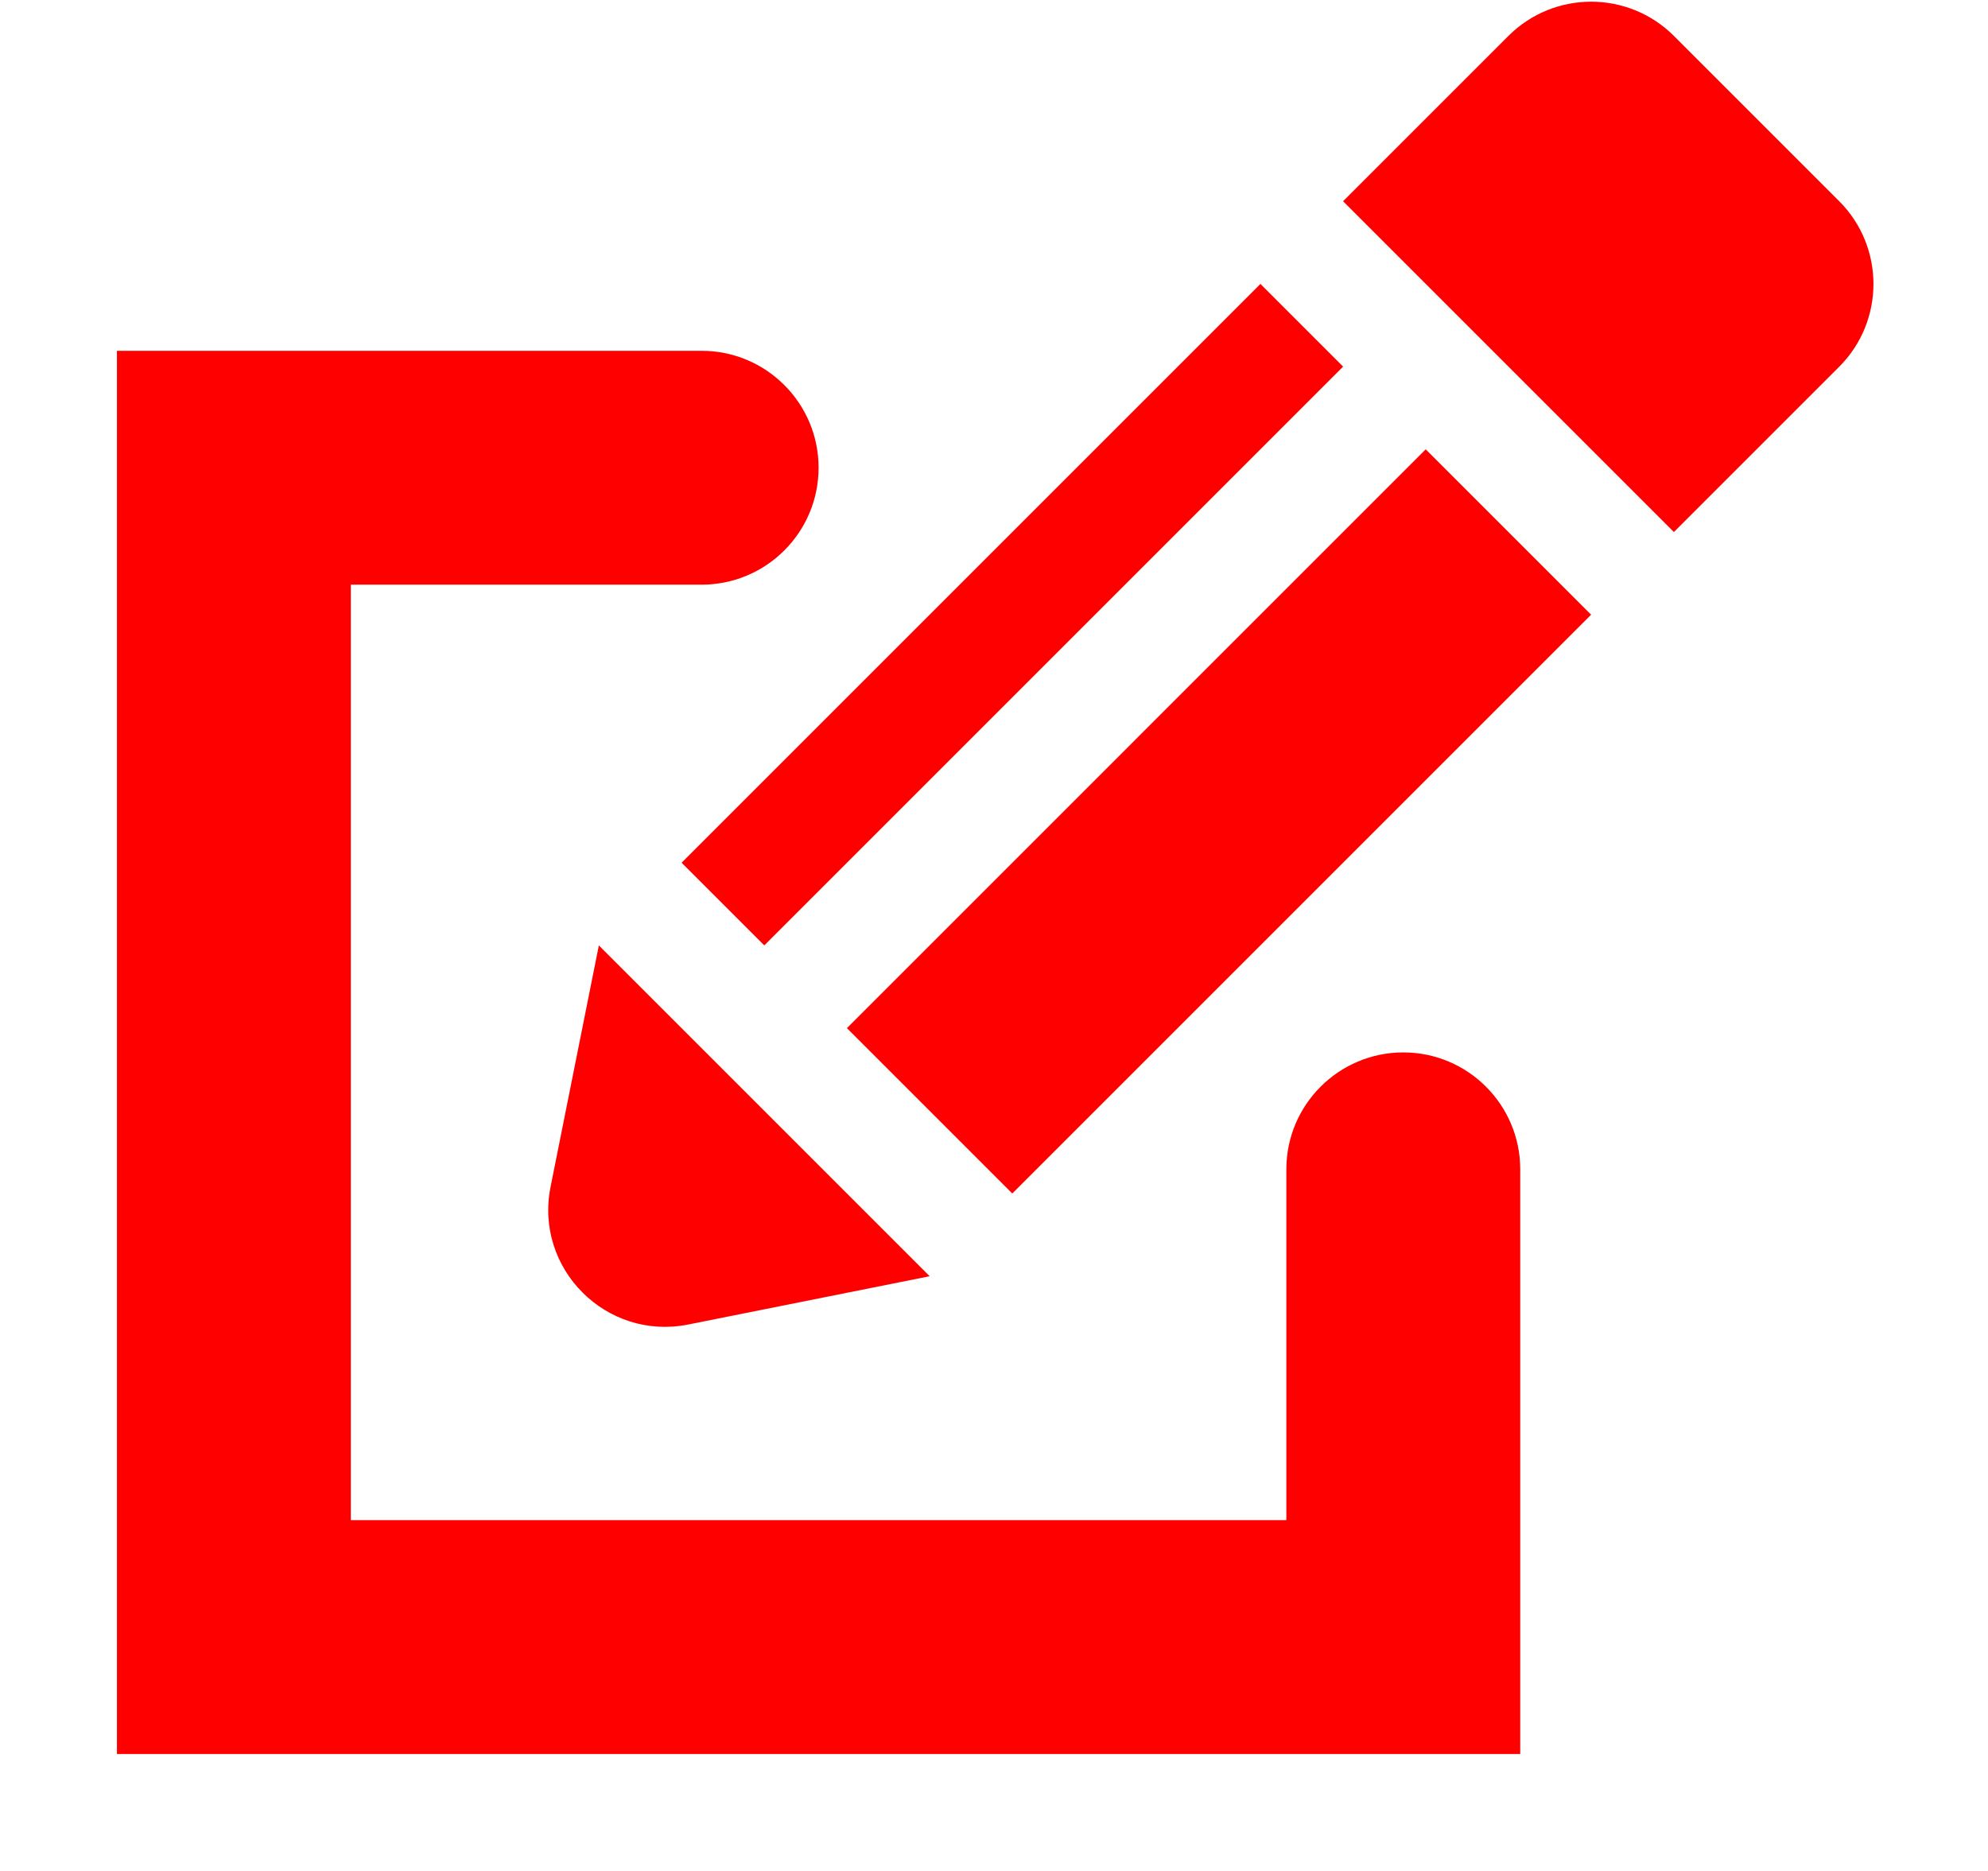
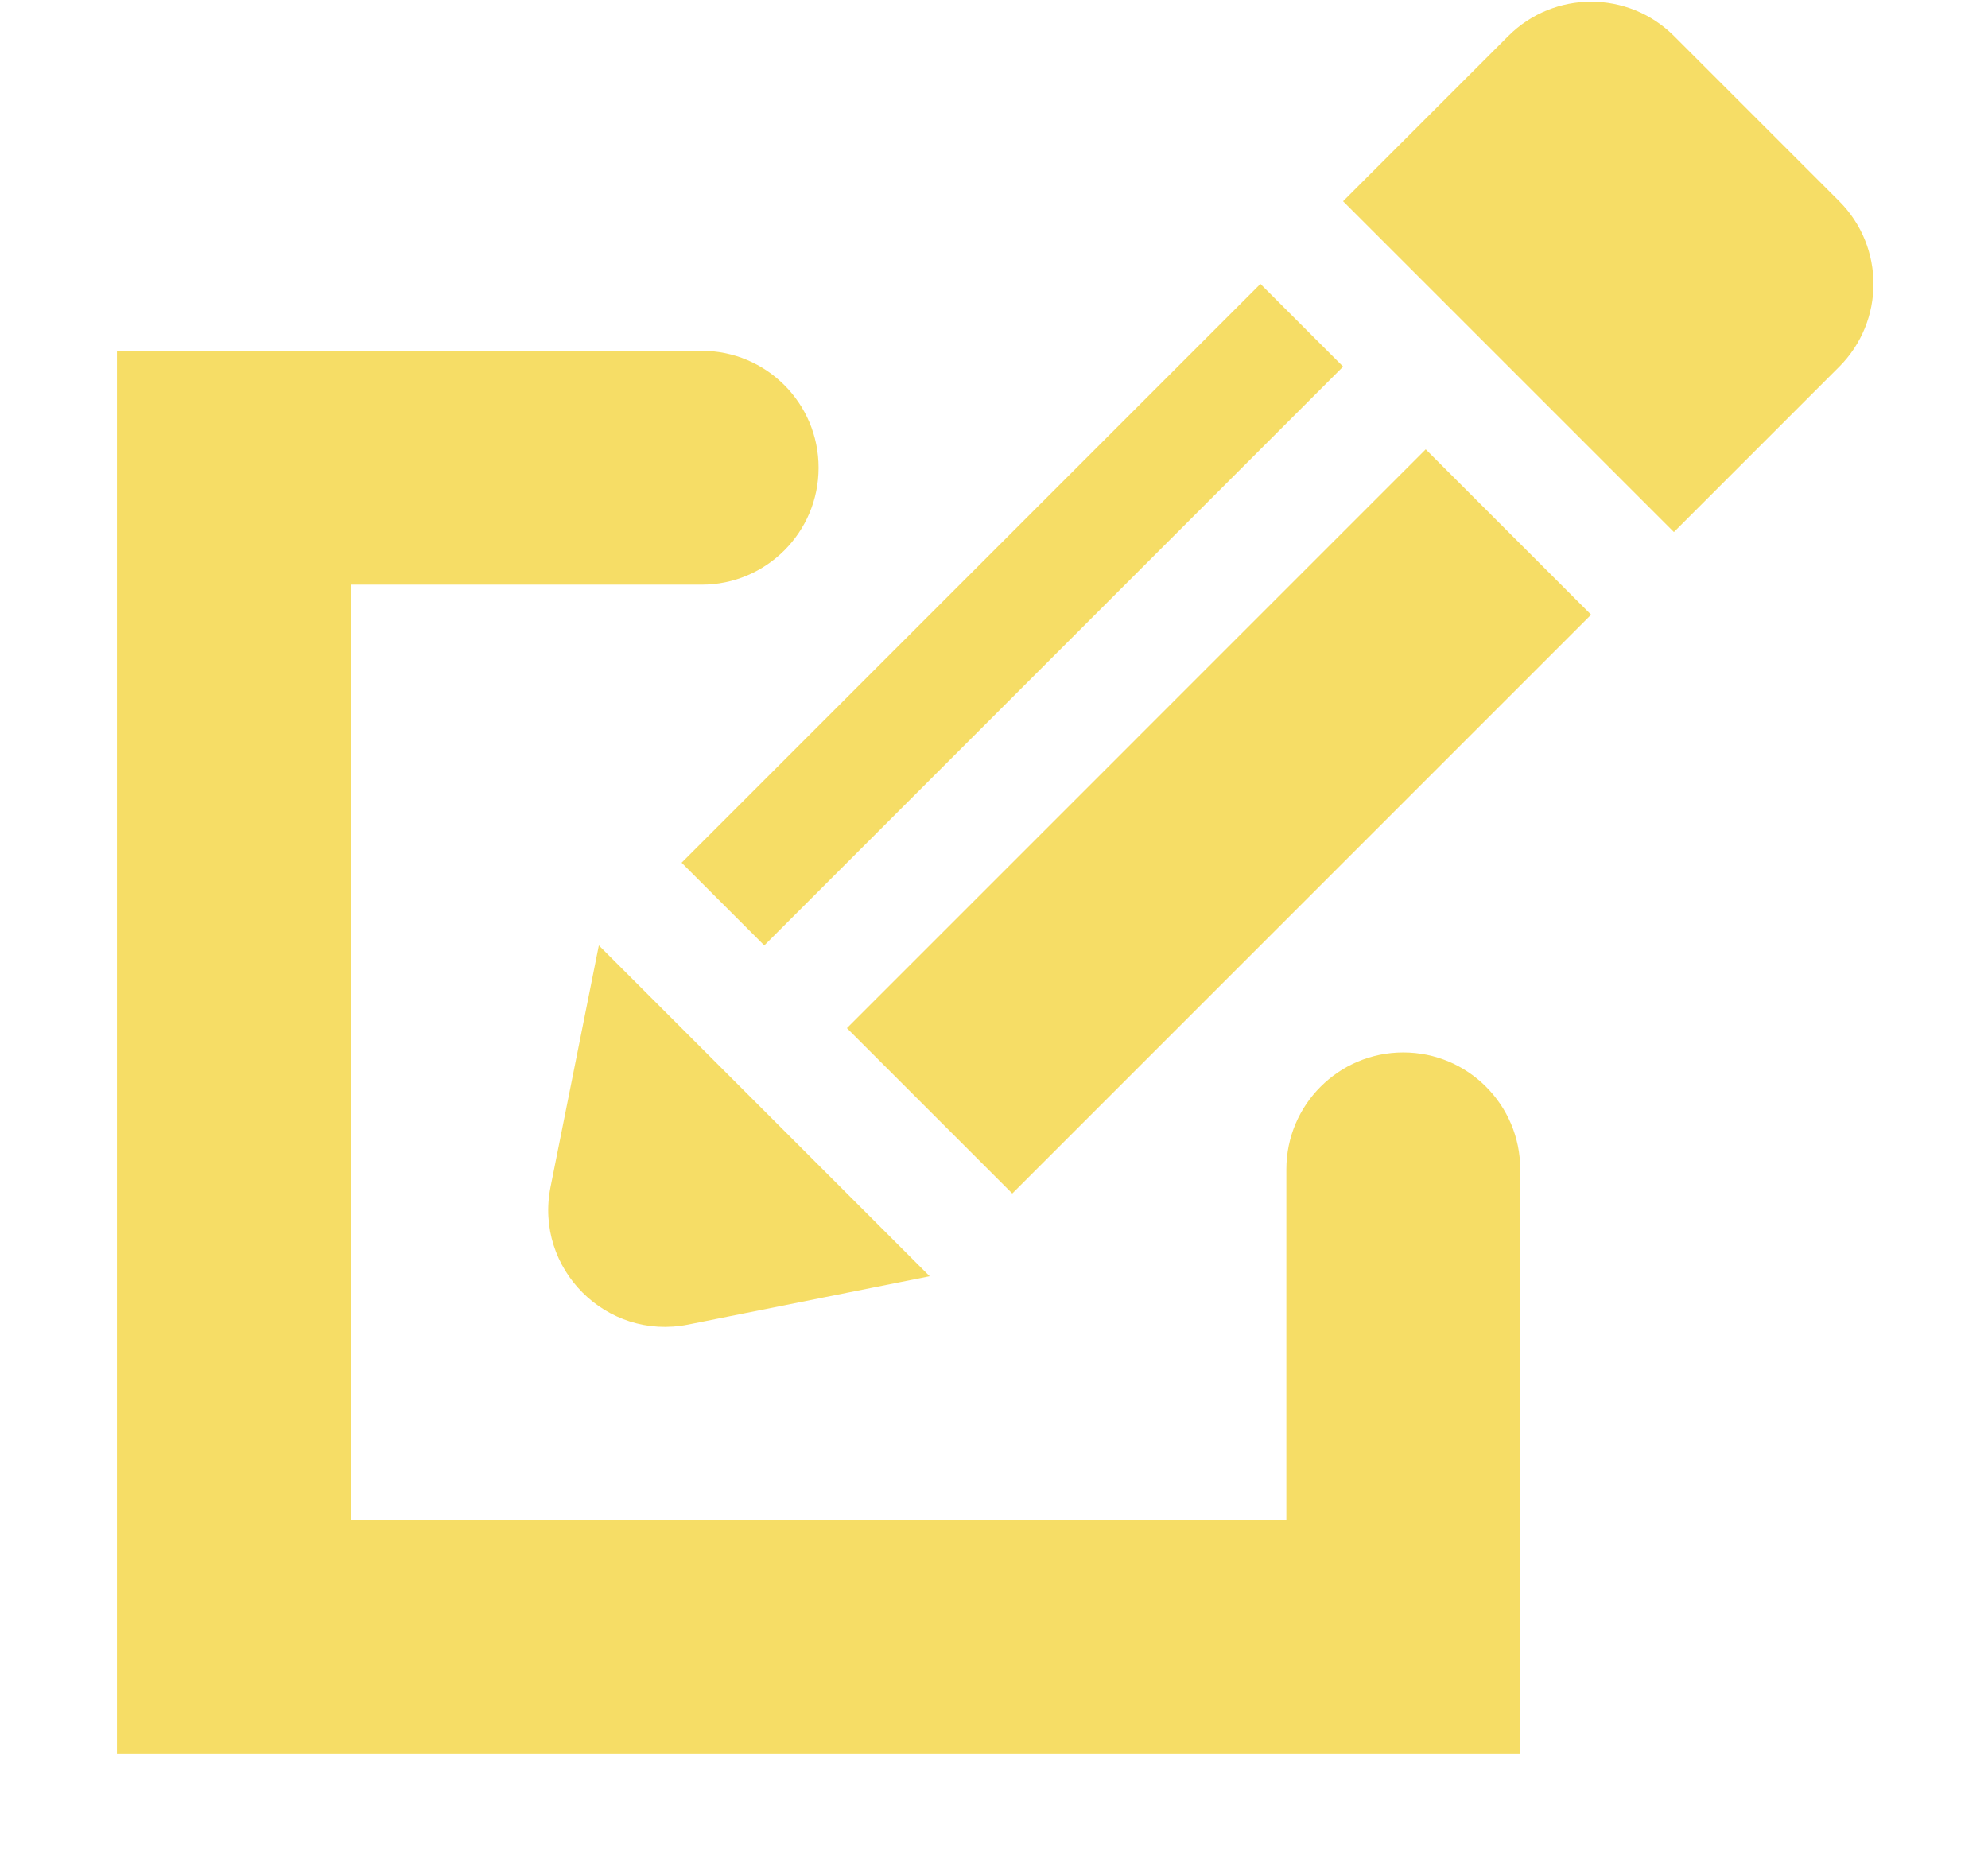
<svg xmlns="http://www.w3.org/2000/svg" width="17" height="16" viewBox="0 0 17 16" fill="none">
-   <path fill-rule="evenodd" clip-rule="evenodd" d="M3 3H1V5V13V15H3H13V13V10C13 9.448 12.552 9 12 9C11.448 9 11 9.448 11 10V13L3 13V5L6 5C6.552 5 7 4.552 7 4C7 3.448 6.552 3 6 3H3Z" fill="#FF0000" />
-   <rect x="10.778" y="2.428" width="1" height="7" transform="rotate(45 10.7782 2.42841)" fill="#FF0000" />
-   <rect x="12.192" y="3.843" width="2" height="7" transform="rotate(45 12.1924 3.84259)" fill="#FF0000" />
-   <path d="M5.121 8.085L7.95 10.914L5.885 11.327C5.185 11.467 4.568 10.85 4.708 10.15L5.121 8.085Z" fill="#FF0000" />
-   <path d="M12.899 0.307C13.29 -0.083 13.923 -0.083 14.314 0.307L15.728 1.721C16.118 2.112 16.118 2.745 15.728 3.136L14.314 4.55L11.485 1.721L12.899 0.307Z" fill="#FF0000" />
+   <path fill-rule="evenodd" clip-rule="evenodd" d="M3 3H1V5V13V15H3H13V13V10C13 9.448 12.552 9 12 9C11.448 9 11 9.448 11 10V13L3 13V5L6 5C6.552 5 7 4.552 7 4C7 3.448 6.552 3 6 3H3Z" fill="#F6DD66" />
+   <rect x="10.778" y="2.428" width="1" height="7" transform="rotate(45 10.7782 2.42841)" fill="#F6DD66" />
+   <rect x="12.192" y="3.843" width="2" height="7" transform="rotate(45 12.1924 3.84259)" fill="#F6DD66" />
+   <path d="M5.121 8.085L7.95 10.914L5.885 11.327C5.185 11.467 4.568 10.85 4.708 10.15L5.121 8.085Z" fill="#F6DD66" />
+   <path d="M12.899 0.307C13.29 -0.083 13.923 -0.083 14.314 0.307L15.728 1.721C16.118 2.112 16.118 2.745 15.728 3.136L14.314 4.55L11.485 1.721L12.899 0.307Z" fill="#F6DD66" />
</svg>
